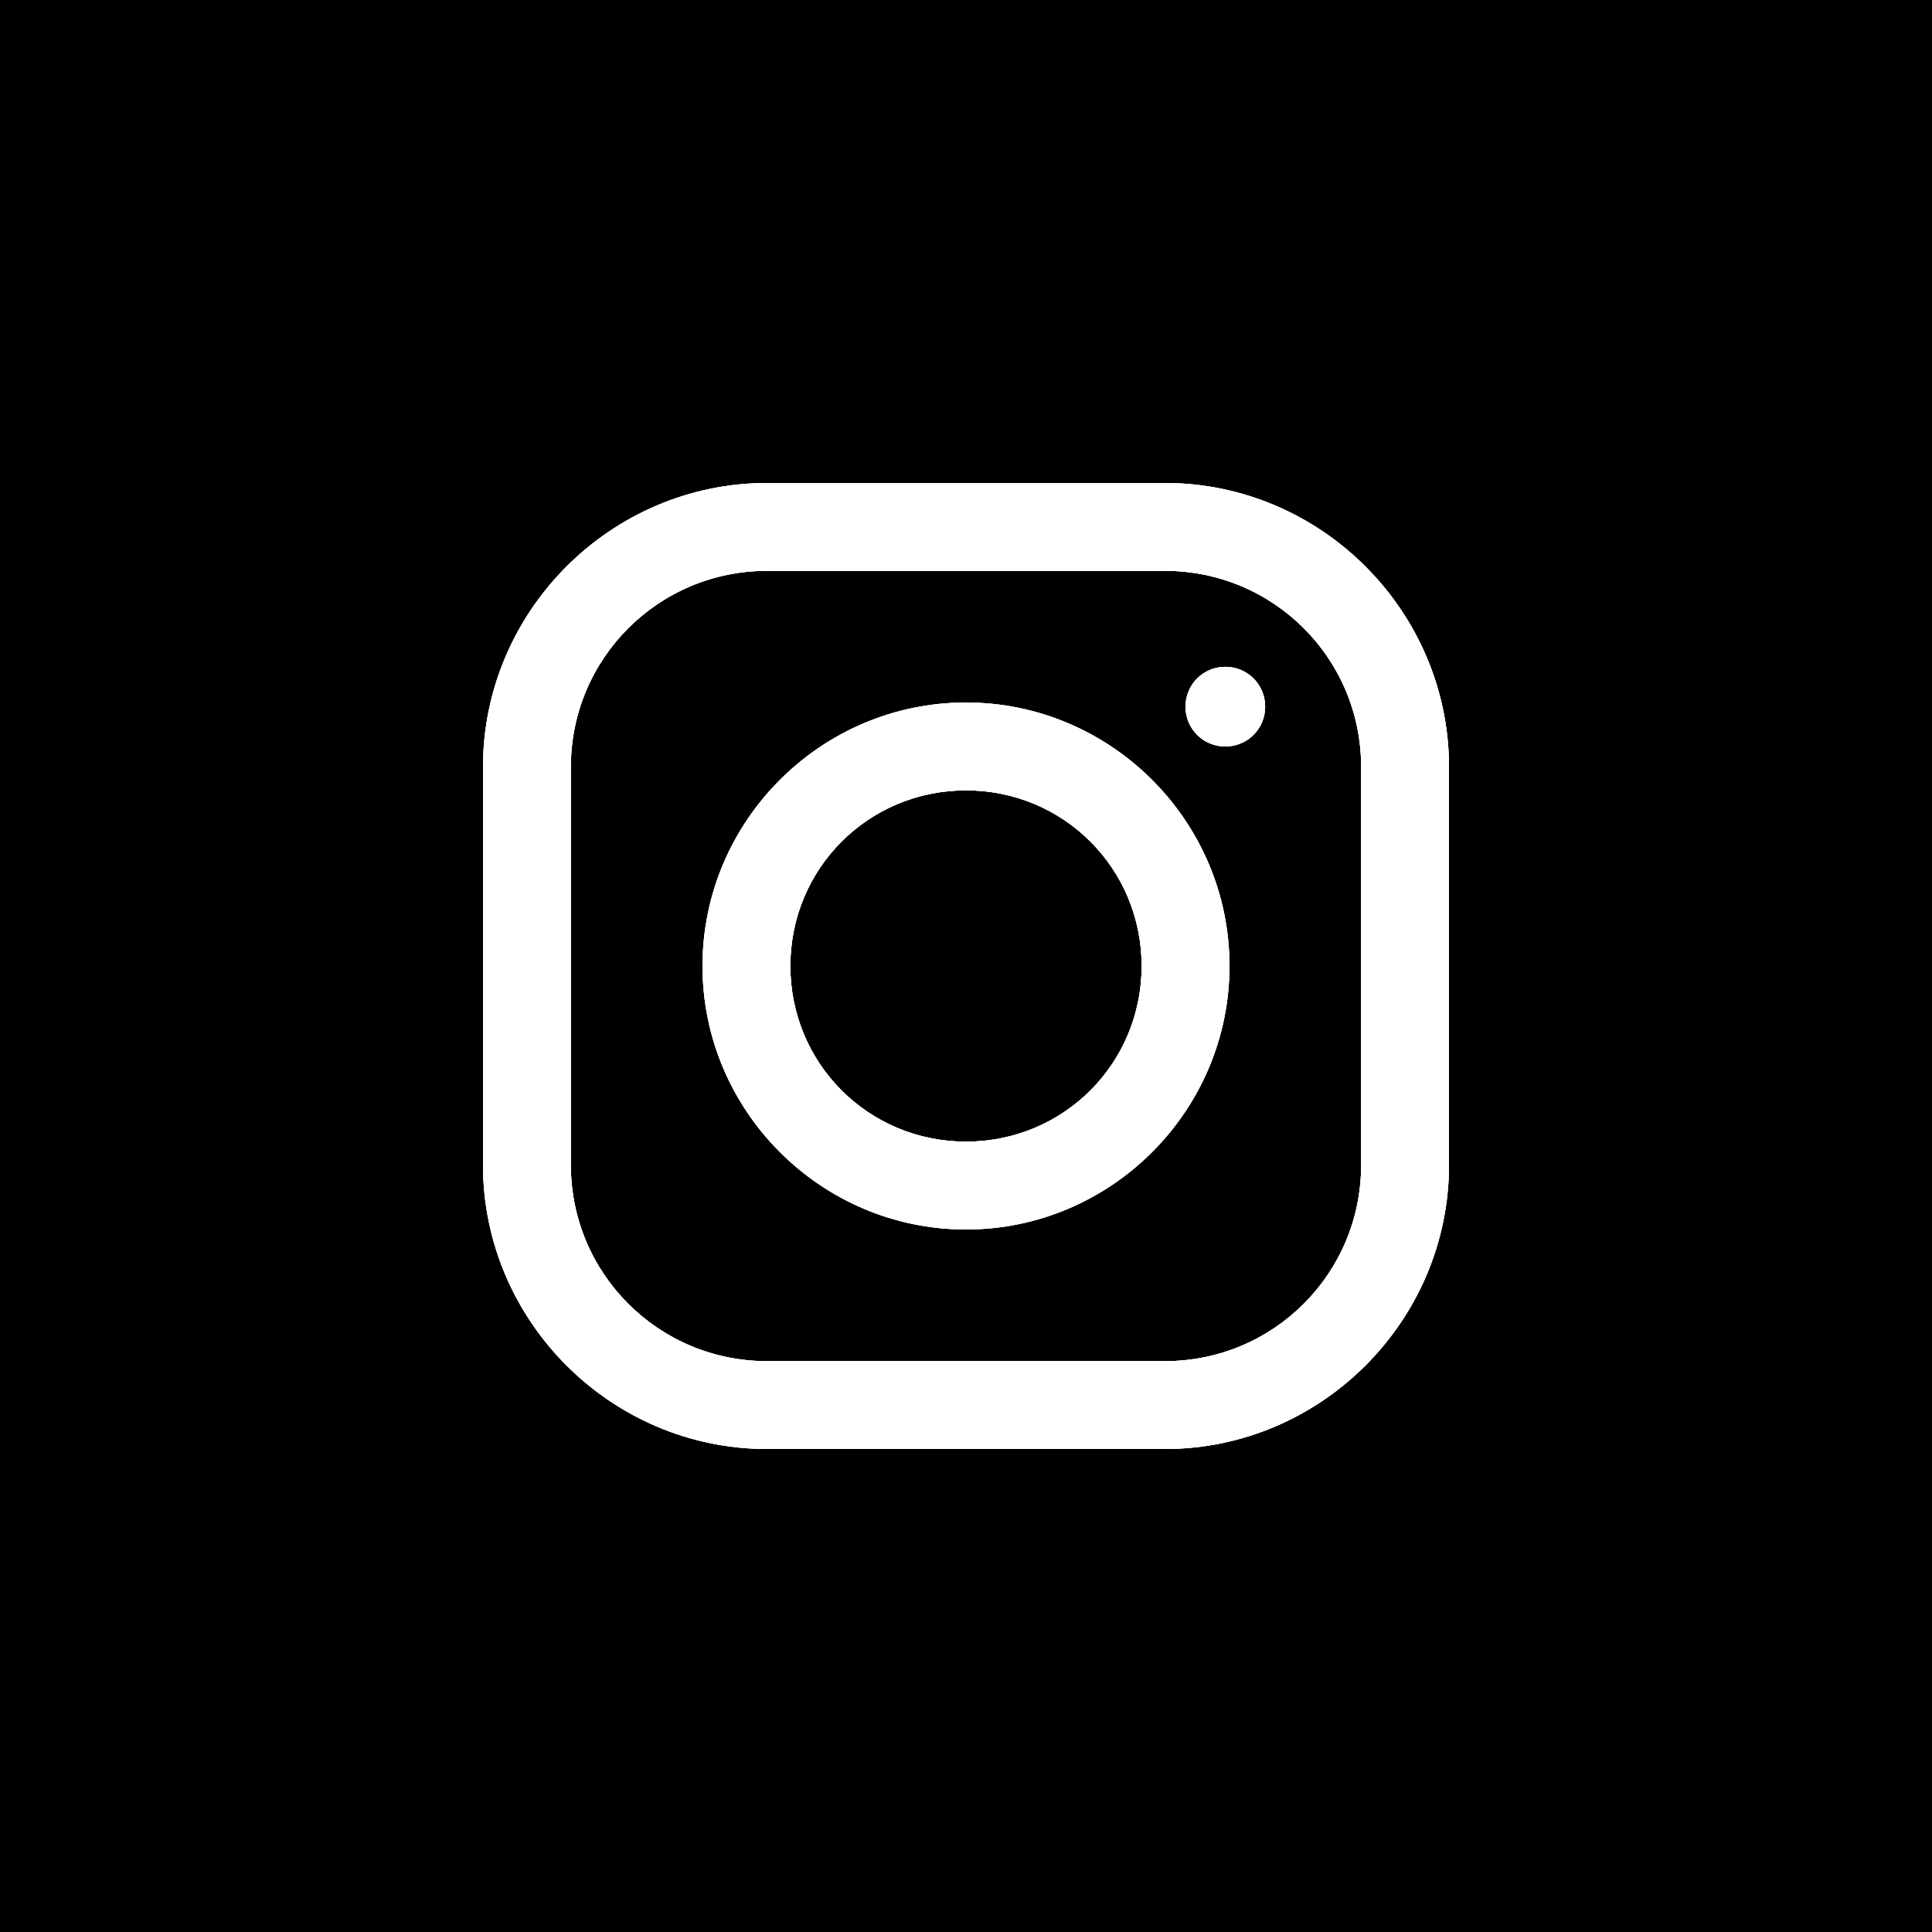
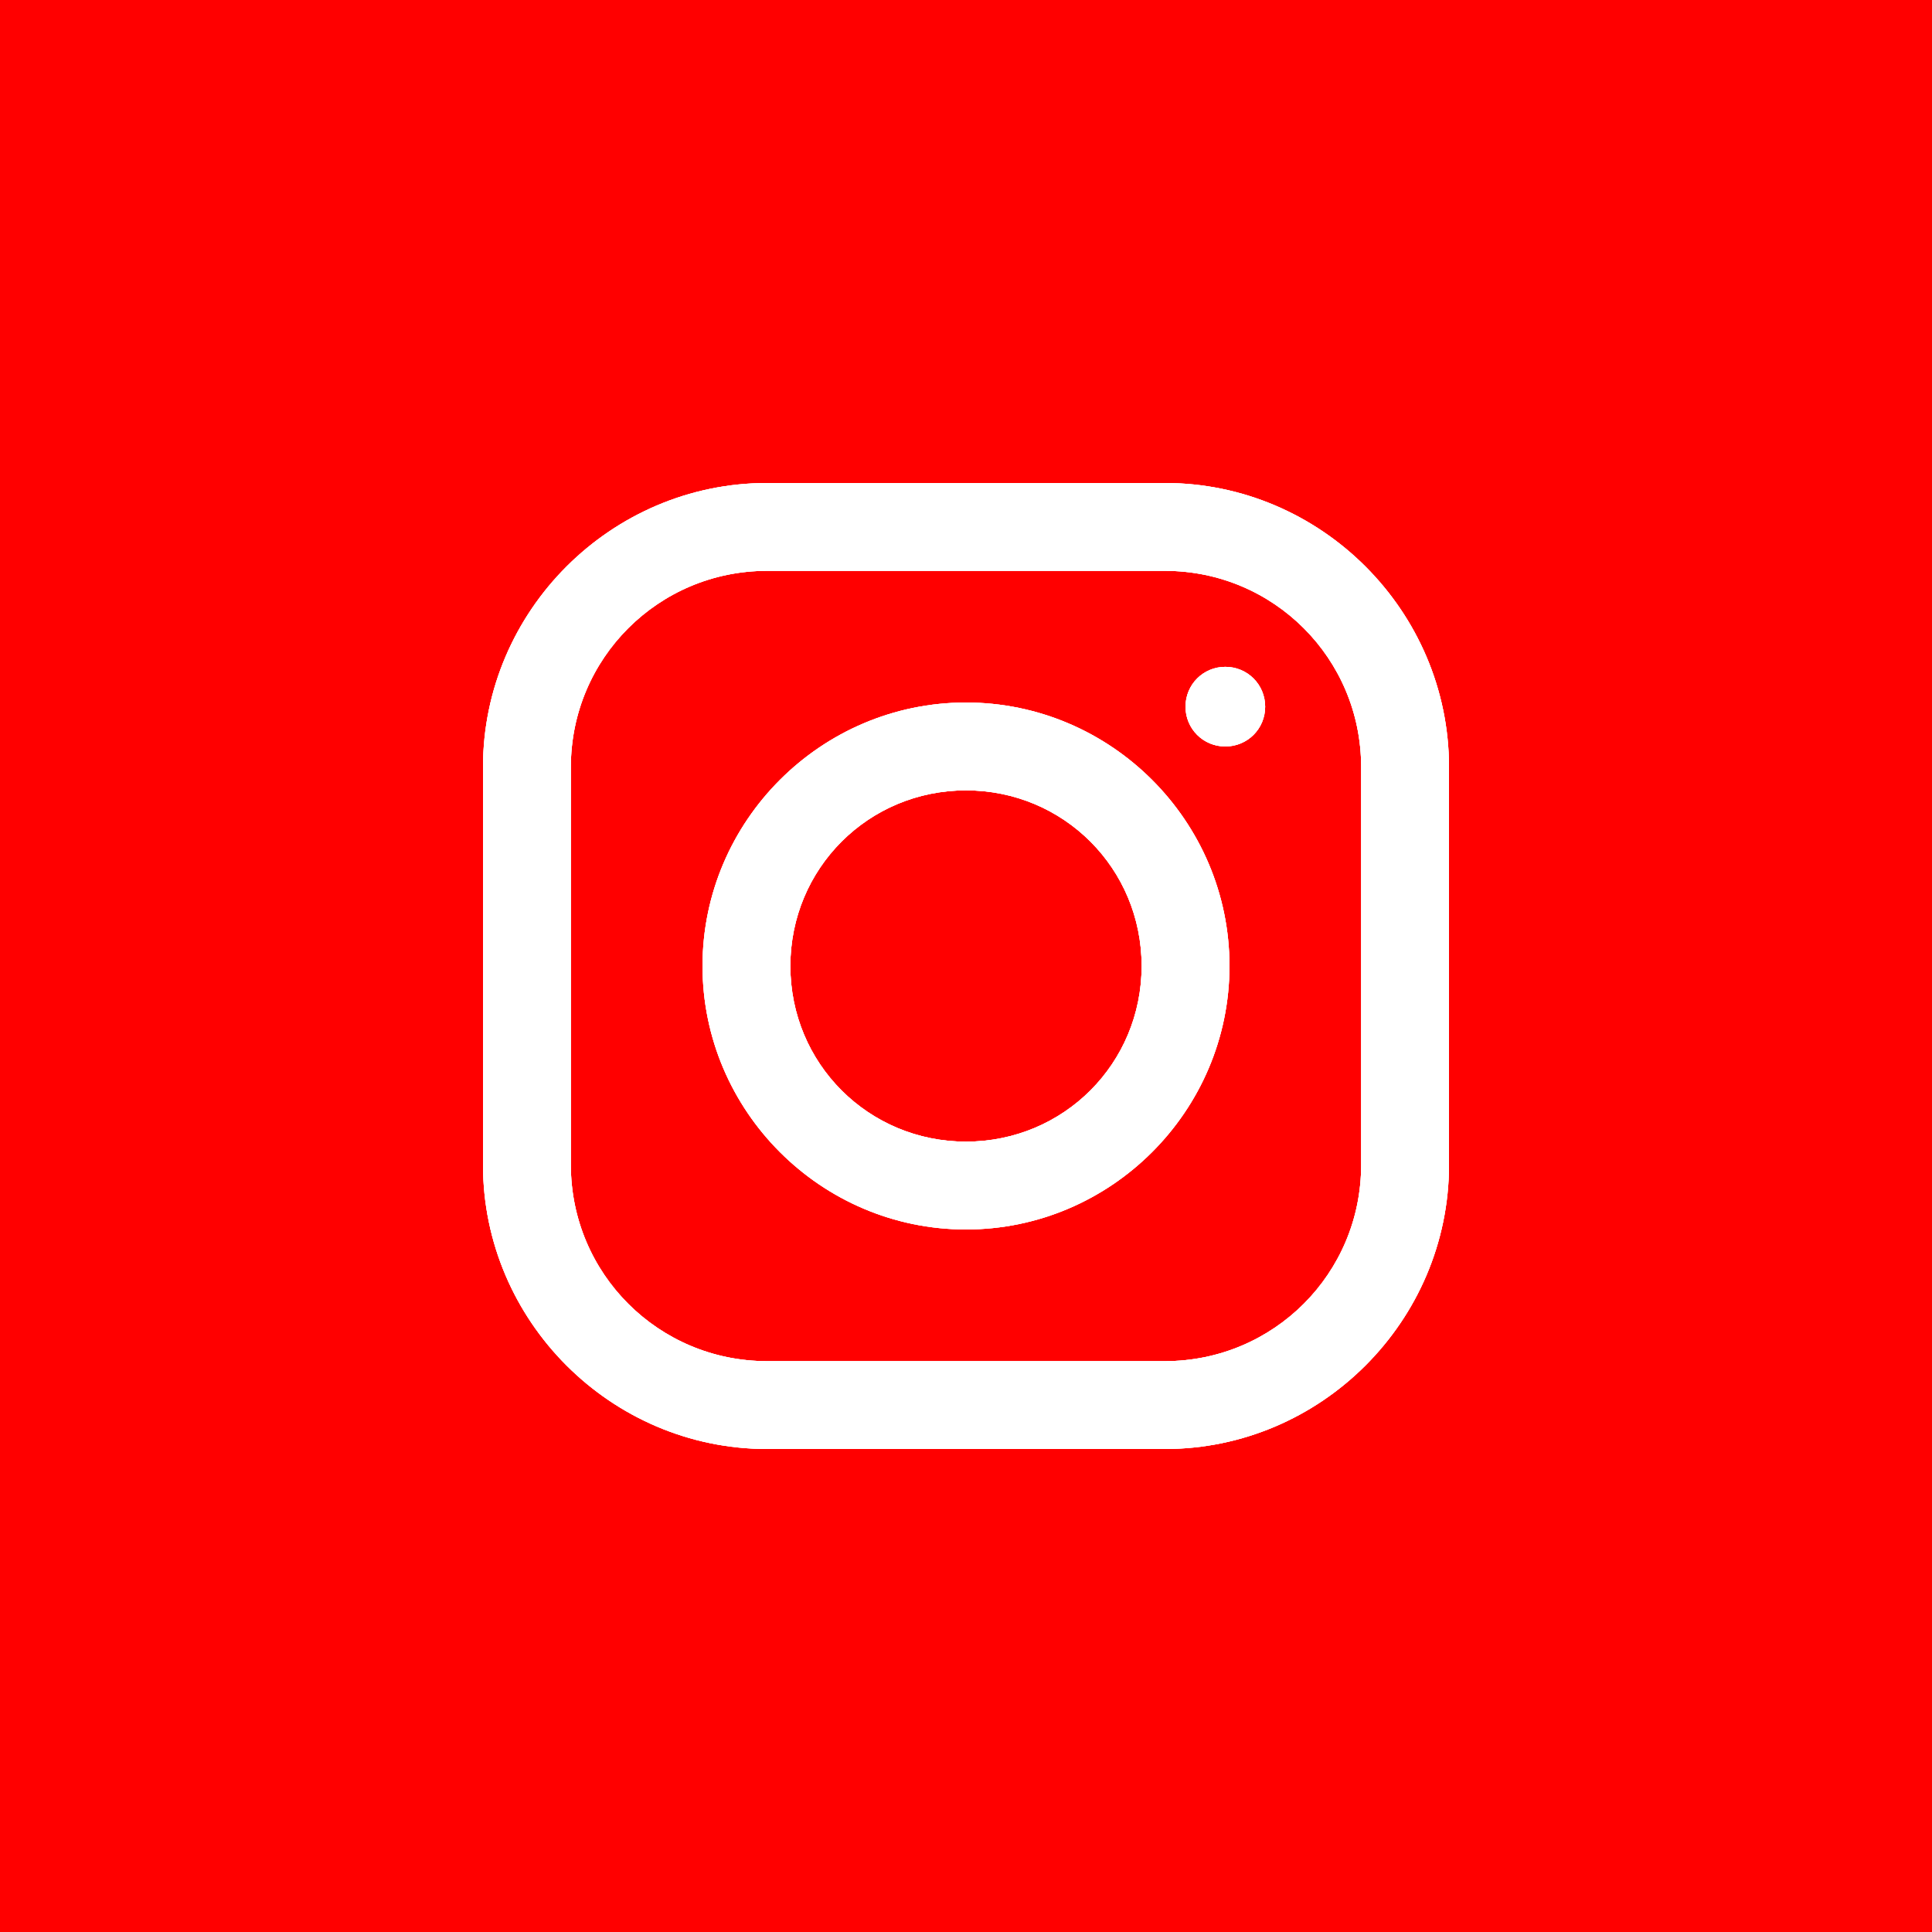
<svg xmlns="http://www.w3.org/2000/svg" width="32" class="si63dacd35a76f53000db8b56cb831c38594fe4265b2431b55272ee1191675283771773 svgIcon_1J7 filled_Qbi" viewBox="0 0 32 32" style="border-radius:50%">
  <g>
-     <path class="outer_bDW" d="M0,0 L32,0 L32,32 L0,32 L0,0 Z M12.705,8 C10.122,8 8,10.119 8,12.705 L8,19.295 C8,21.878 10.119,24 12.705,24 L19.295,24 C21.878,24 24,21.881 24,19.295 L24,12.705 C24,10.122 21.881,8 19.295,8 L12.705,8 Z M12.705,9.455 L19.295,9.455 C21.094,9.455 22.545,10.906 22.545,12.705 L22.545,19.295 C22.545,21.094 21.094,22.545 19.295,22.545 L12.705,22.545 C10.906,22.545 9.455,21.094 9.455,19.295 L9.455,12.705 C9.455,10.906 10.906,9.455 12.705,9.455 Z M20.295,11.045 C19.929,11.045 19.636,11.338 19.636,11.705 C19.636,12.071 19.929,12.364 20.295,12.364 C20.662,12.364 20.955,12.071 20.955,11.705 C20.955,11.338 20.662,11.045 20.295,11.045 Z M16,11.636 C13.599,11.636 11.636,13.599 11.636,16 C11.636,18.401 13.599,20.364 16,20.364 C18.401,20.364 20.364,18.401 20.364,16 C20.364,13.599 18.401,11.636 16,11.636 Z M16,13.091 C17.616,13.091 18.909,14.384 18.909,16 C18.909,17.616 17.616,18.909 16,18.909 C14.384,18.909 13.091,17.616 13.091,16 C13.091,14.384 14.384,13.091 16,13.091 Z">
-                             </path>
+     <path class="outer_bDW" d="M0,0 L32,0 L32,32 L0,32 L0,0 Z M12.705,8 C10.122,8 8,10.119 8,12.705 L8,19.295 C8,21.878 10.119,24 12.705,24 L19.295,24 C21.878,24 24,21.881 24,19.295 L24,12.705 C24,10.122 21.881,8 19.295,8 L12.705,8 Z M12.705,9.455 L19.295,9.455 C21.094,9.455 22.545,10.906 22.545,12.705 L22.545,19.295 C22.545,21.094 21.094,22.545 19.295,22.545 L12.705,22.545 C10.906,22.545 9.455,21.094 9.455,19.295 L9.455,12.705 C9.455,10.906 10.906,9.455 12.705,9.455 Z M20.295,11.045 C19.929,11.045 19.636,11.338 19.636,11.705 C19.636,12.071 19.929,12.364 20.295,12.364 C20.662,12.364 20.955,12.071 20.955,11.705 C20.955,11.338 20.662,11.045 20.295,11.045 Z M16,11.636 C13.599,11.636 11.636,13.599 11.636,16 C11.636,18.401 13.599,20.364 16,20.364 C18.401,20.364 20.364,18.401 20.364,16 C20.364,13.599 18.401,11.636 16,11.636 Z M16,13.091 C17.616,13.091 18.909,14.384 18.909,16 C18.909,17.616 17.616,18.909 16,18.909 C14.384,18.909 13.091,17.616 13.091,16 C13.091,14.384 14.384,13.091 16,13.091 Z" fill="red">
+         </path>
    <path class="insta-mask-hover_2Yt" style="fill:url(#si63dacd35a76f53000db8b56cb831c38594fe4265b2431b55272ee1191675283771773instagramhover)" d="M0,0 L32,0 L32,32 L0,32 L0,0 Z M12.705,8 C10.122,8 8,10.119 8,12.705 L8,19.295 C8,21.878 10.119,24 12.705,24 L19.295,24 C21.878,24 24,21.881 24,19.295 L24,12.705 C24,10.122 21.881,8 19.295,8 L12.705,8 Z M12.705,9.455 L19.295,9.455 C21.094,9.455 22.545,10.906 22.545,12.705 L22.545,19.295 C22.545,21.094 21.094,22.545 19.295,22.545 L12.705,22.545 C10.906,22.545 9.455,21.094 9.455,19.295 L9.455,12.705 C9.455,10.906 10.906,9.455 12.705,9.455 Z M20.295,11.045 C19.929,11.045 19.636,11.338 19.636,11.705 C19.636,12.071 19.929,12.364 20.295,12.364 C20.662,12.364 20.955,12.071 20.955,11.705 C20.955,11.338 20.662,11.045 20.295,11.045 Z M16,11.636 C13.599,11.636 11.636,13.599 11.636,16 C11.636,18.401 13.599,20.364 16,20.364 C18.401,20.364 20.364,18.401 20.364,16 C20.364,13.599 18.401,11.636 16,11.636 Z M16,13.091 C17.616,13.091 18.909,14.384 18.909,16 C18.909,17.616 17.616,18.909 16,18.909 C14.384,18.909 13.091,17.616 13.091,16 C13.091,14.384 14.384,13.091 16,13.091 Z">
-                             </path>
+         </path>
  </g>
-   <path d="M16,31 C24.284,31 31,24.284 31,16 C31,7.716 24.284,1 16,1 C7.716,1 1,7.716 1,16 C1,24.284 7.716,31 16,31 Z M16,32 C7.163,32 0,24.837 0,16 C0,7.163 7.163,0 16,0 C24.837,0 32,7.163 32,16 C32,24.837 24.837,32 16,32 Z" class="border_2yy" />
+   <path d="M16,31 C24.284,31 31,24.284 31,16 C31,7.716 24.284,1 16,1 C7.716,1 1,7.716 1,16 C1,24.284 7.716,31 16,31 Z M16,32 C7.163,32 0,24.837 0,16 C0,7.163 7.163,0 16,0 C24.837,0 32,7.163 32,16 C32,24.837 24.837,32 16,32 Z" class="border_2yy" fill="red" />
  <g>
    <path class="logo_2gS" style="fill:#fff;color:#fff" d="M12.705,8 C10.122,8 8,10.119 8,12.705 L8,19.295 C8,21.878 10.119,24 12.705,24 L19.295,24 C21.878,24 24,21.881 24,19.295 L24,12.705 C24,10.122 21.881,8 19.295,8 L12.705,8 Z M12.705,9.455 L19.295,9.455 C21.094,9.455 22.545,10.906 22.545,12.705 L22.545,19.295 C22.545,21.094 21.094,22.545 19.295,22.545 L12.705,22.545 C10.906,22.545 9.455,21.094 9.455,19.295 L9.455,12.705 C9.455,10.906 10.906,9.455 12.705,9.455 Z M20.295,11.045 C19.929,11.045 19.636,11.338 19.636,11.705 C19.636,12.071 19.929,12.364 20.295,12.364 C20.662,12.364 20.955,12.071 20.955,11.705 C20.955,11.338 20.662,11.045 20.295,11.045 Z M16,11.636 C13.599,11.636 11.636,13.599 11.636,16 C11.636,18.401 13.599,20.364 16,20.364 C18.401,20.364 20.364,18.401 20.364,16 C20.364,13.599 18.401,11.636 16,11.636 Z M16,13.091 C17.616,13.091 18.909,14.384 18.909,16 C18.909,17.616 17.616,18.909 16,18.909 C14.384,18.909 13.091,17.616 13.091,16 C13.091,14.384 14.384,13.091 16,13.091 Z">
-                             </path>
+         </path>
    <path class="insta-mask-logo-hover_19f" style="fill:#fff;color:#fff" d="M12.705,8 C10.122,8 8,10.119 8,12.705 L8,19.295 C8,21.878 10.119,24 12.705,24 L19.295,24 C21.878,24 24,21.881 24,19.295 L24,12.705 C24,10.122 21.881,8 19.295,8 L12.705,8 Z M12.705,9.455 L19.295,9.455 C21.094,9.455 22.545,10.906 22.545,12.705 L22.545,19.295 C22.545,21.094 21.094,22.545 19.295,22.545 L12.705,22.545 C10.906,22.545 9.455,21.094 9.455,19.295 L9.455,12.705 C9.455,10.906 10.906,9.455 12.705,9.455 Z M20.295,11.045 C19.929,11.045 19.636,11.338 19.636,11.705 C19.636,12.071 19.929,12.364 20.295,12.364 C20.662,12.364 20.955,12.071 20.955,11.705 C20.955,11.338 20.662,11.045 20.295,11.045 Z M16,11.636 C13.599,11.636 11.636,13.599 11.636,16 C11.636,18.401 13.599,20.364 16,20.364 C18.401,20.364 20.364,18.401 20.364,16 C20.364,13.599 18.401,11.636 16,11.636 Z M16,13.091 C17.616,13.091 18.909,14.384 18.909,16 C18.909,17.616 17.616,18.909 16,18.909 C14.384,18.909 13.091,17.616 13.091,16 C13.091,14.384 14.384,13.091 16,13.091 Z">
-                             </path>
+         </path>
  </g>
</svg>
